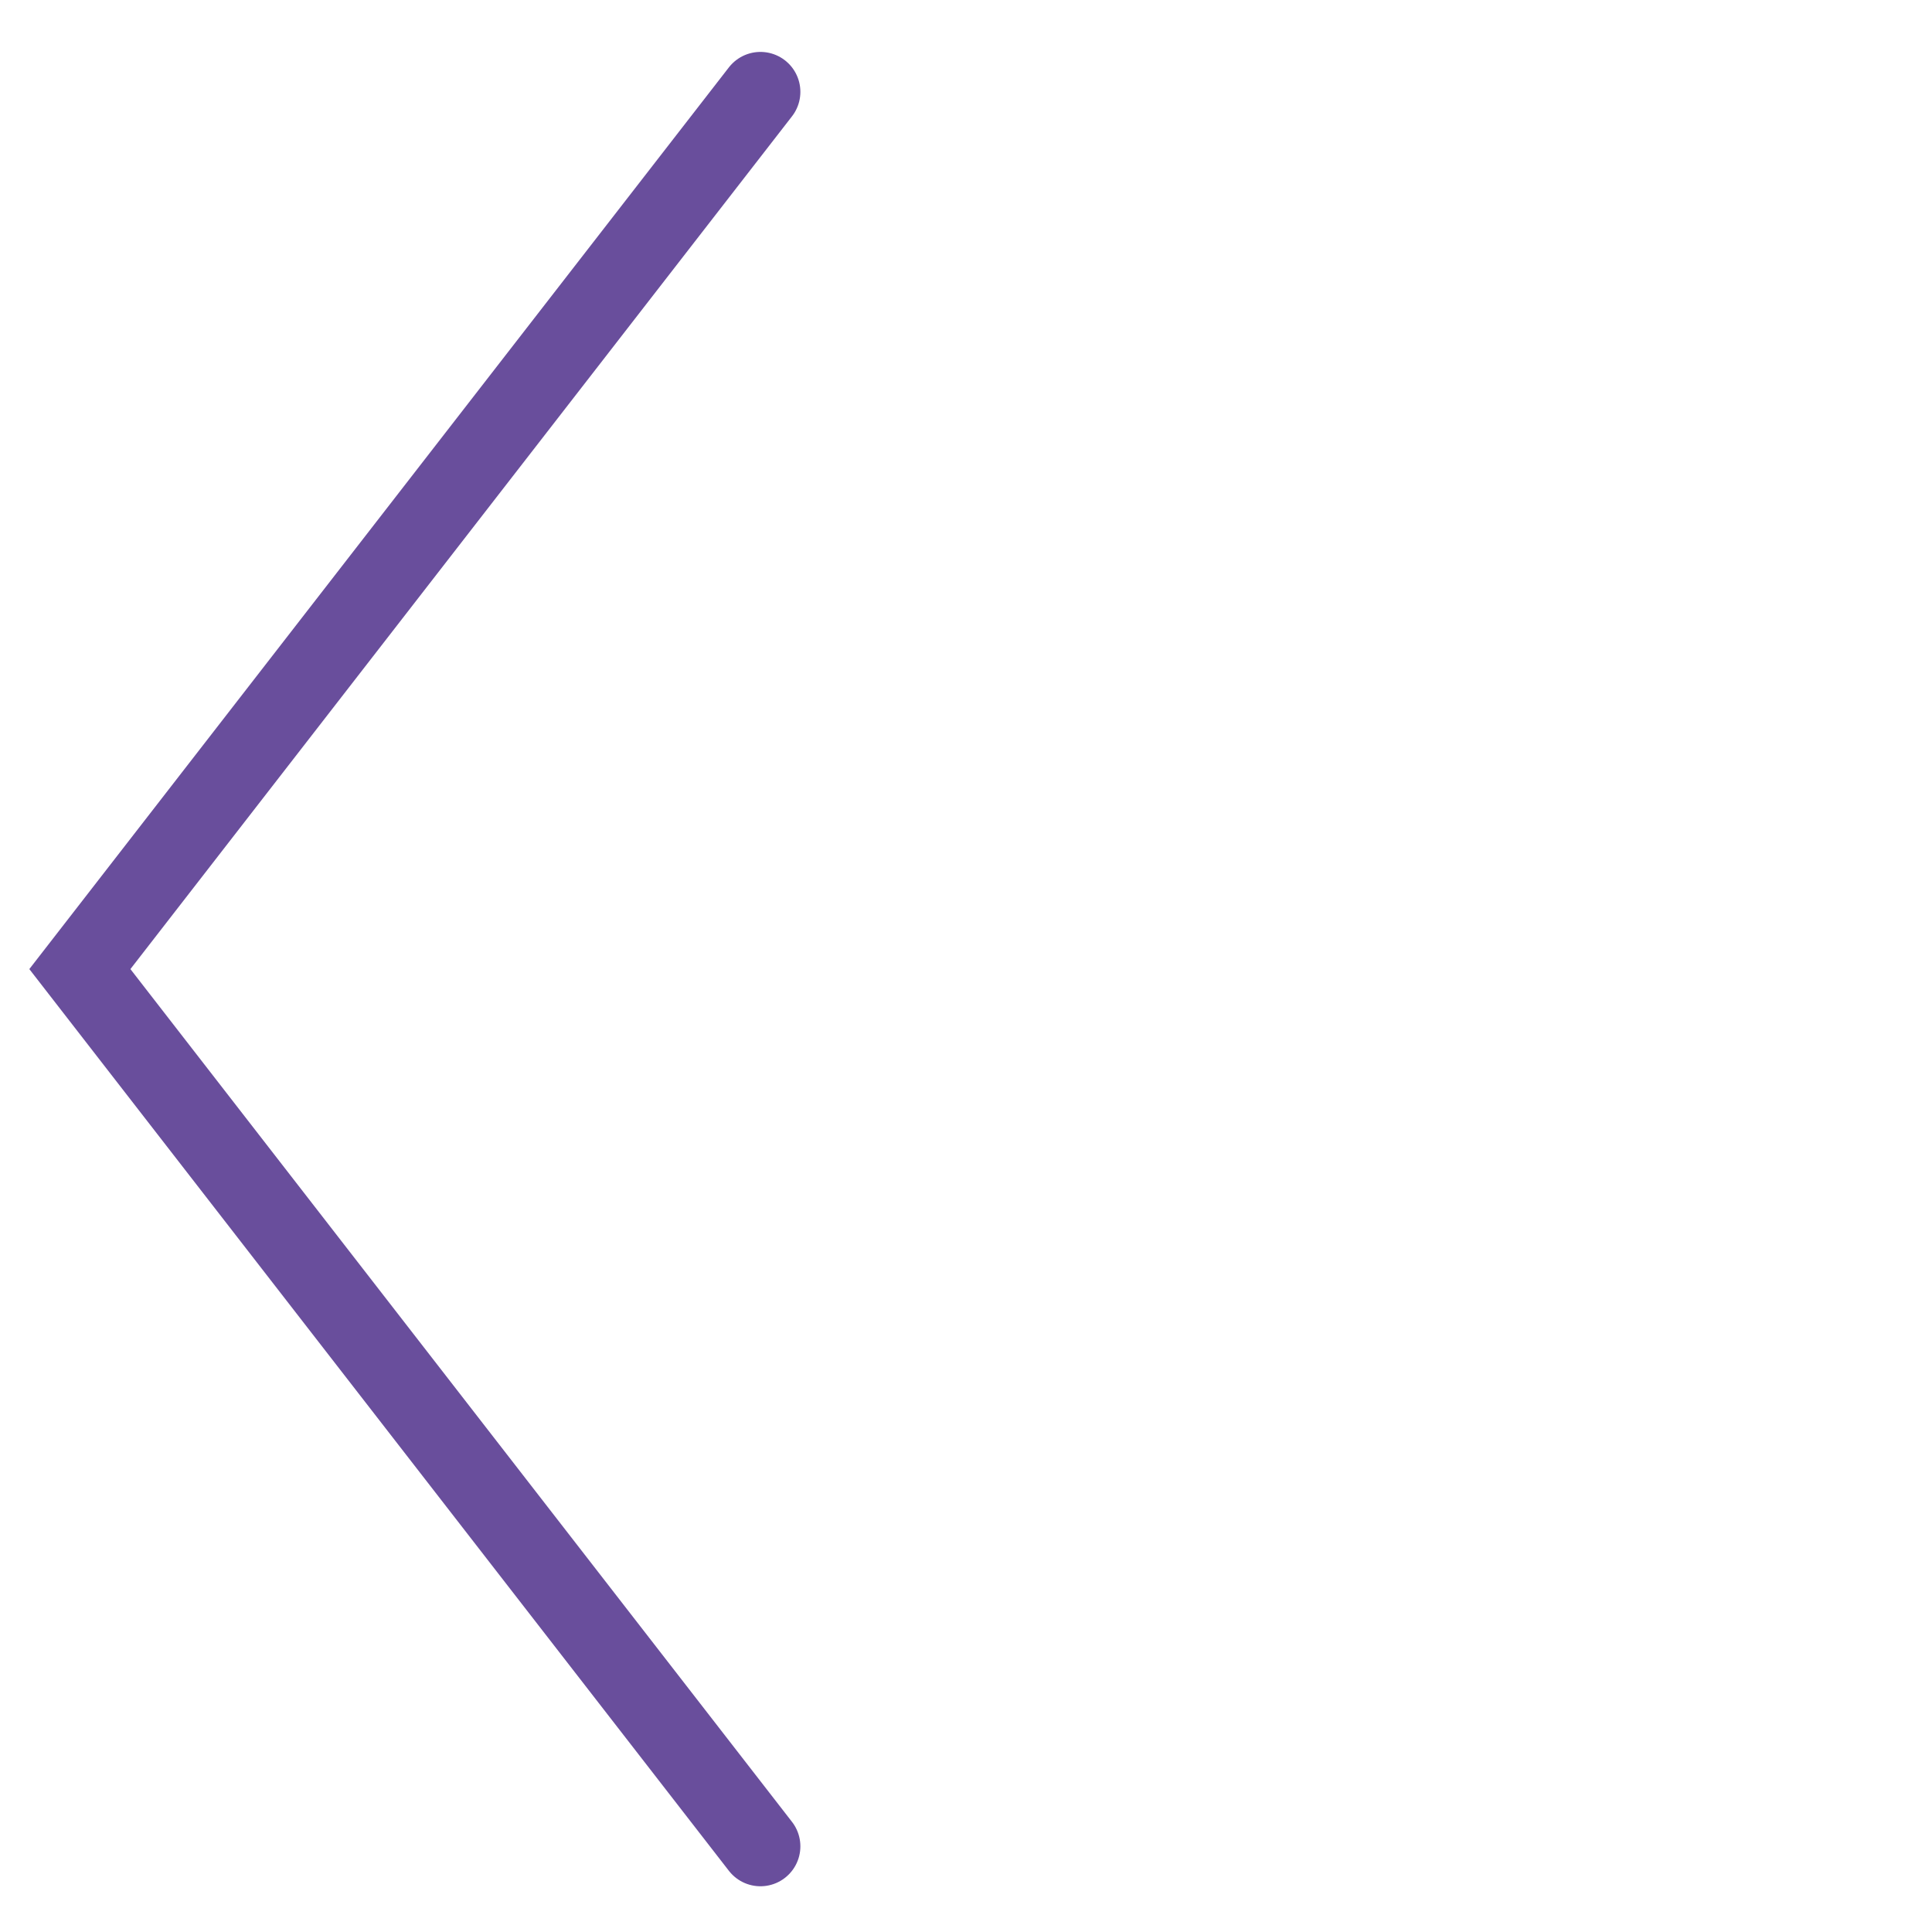
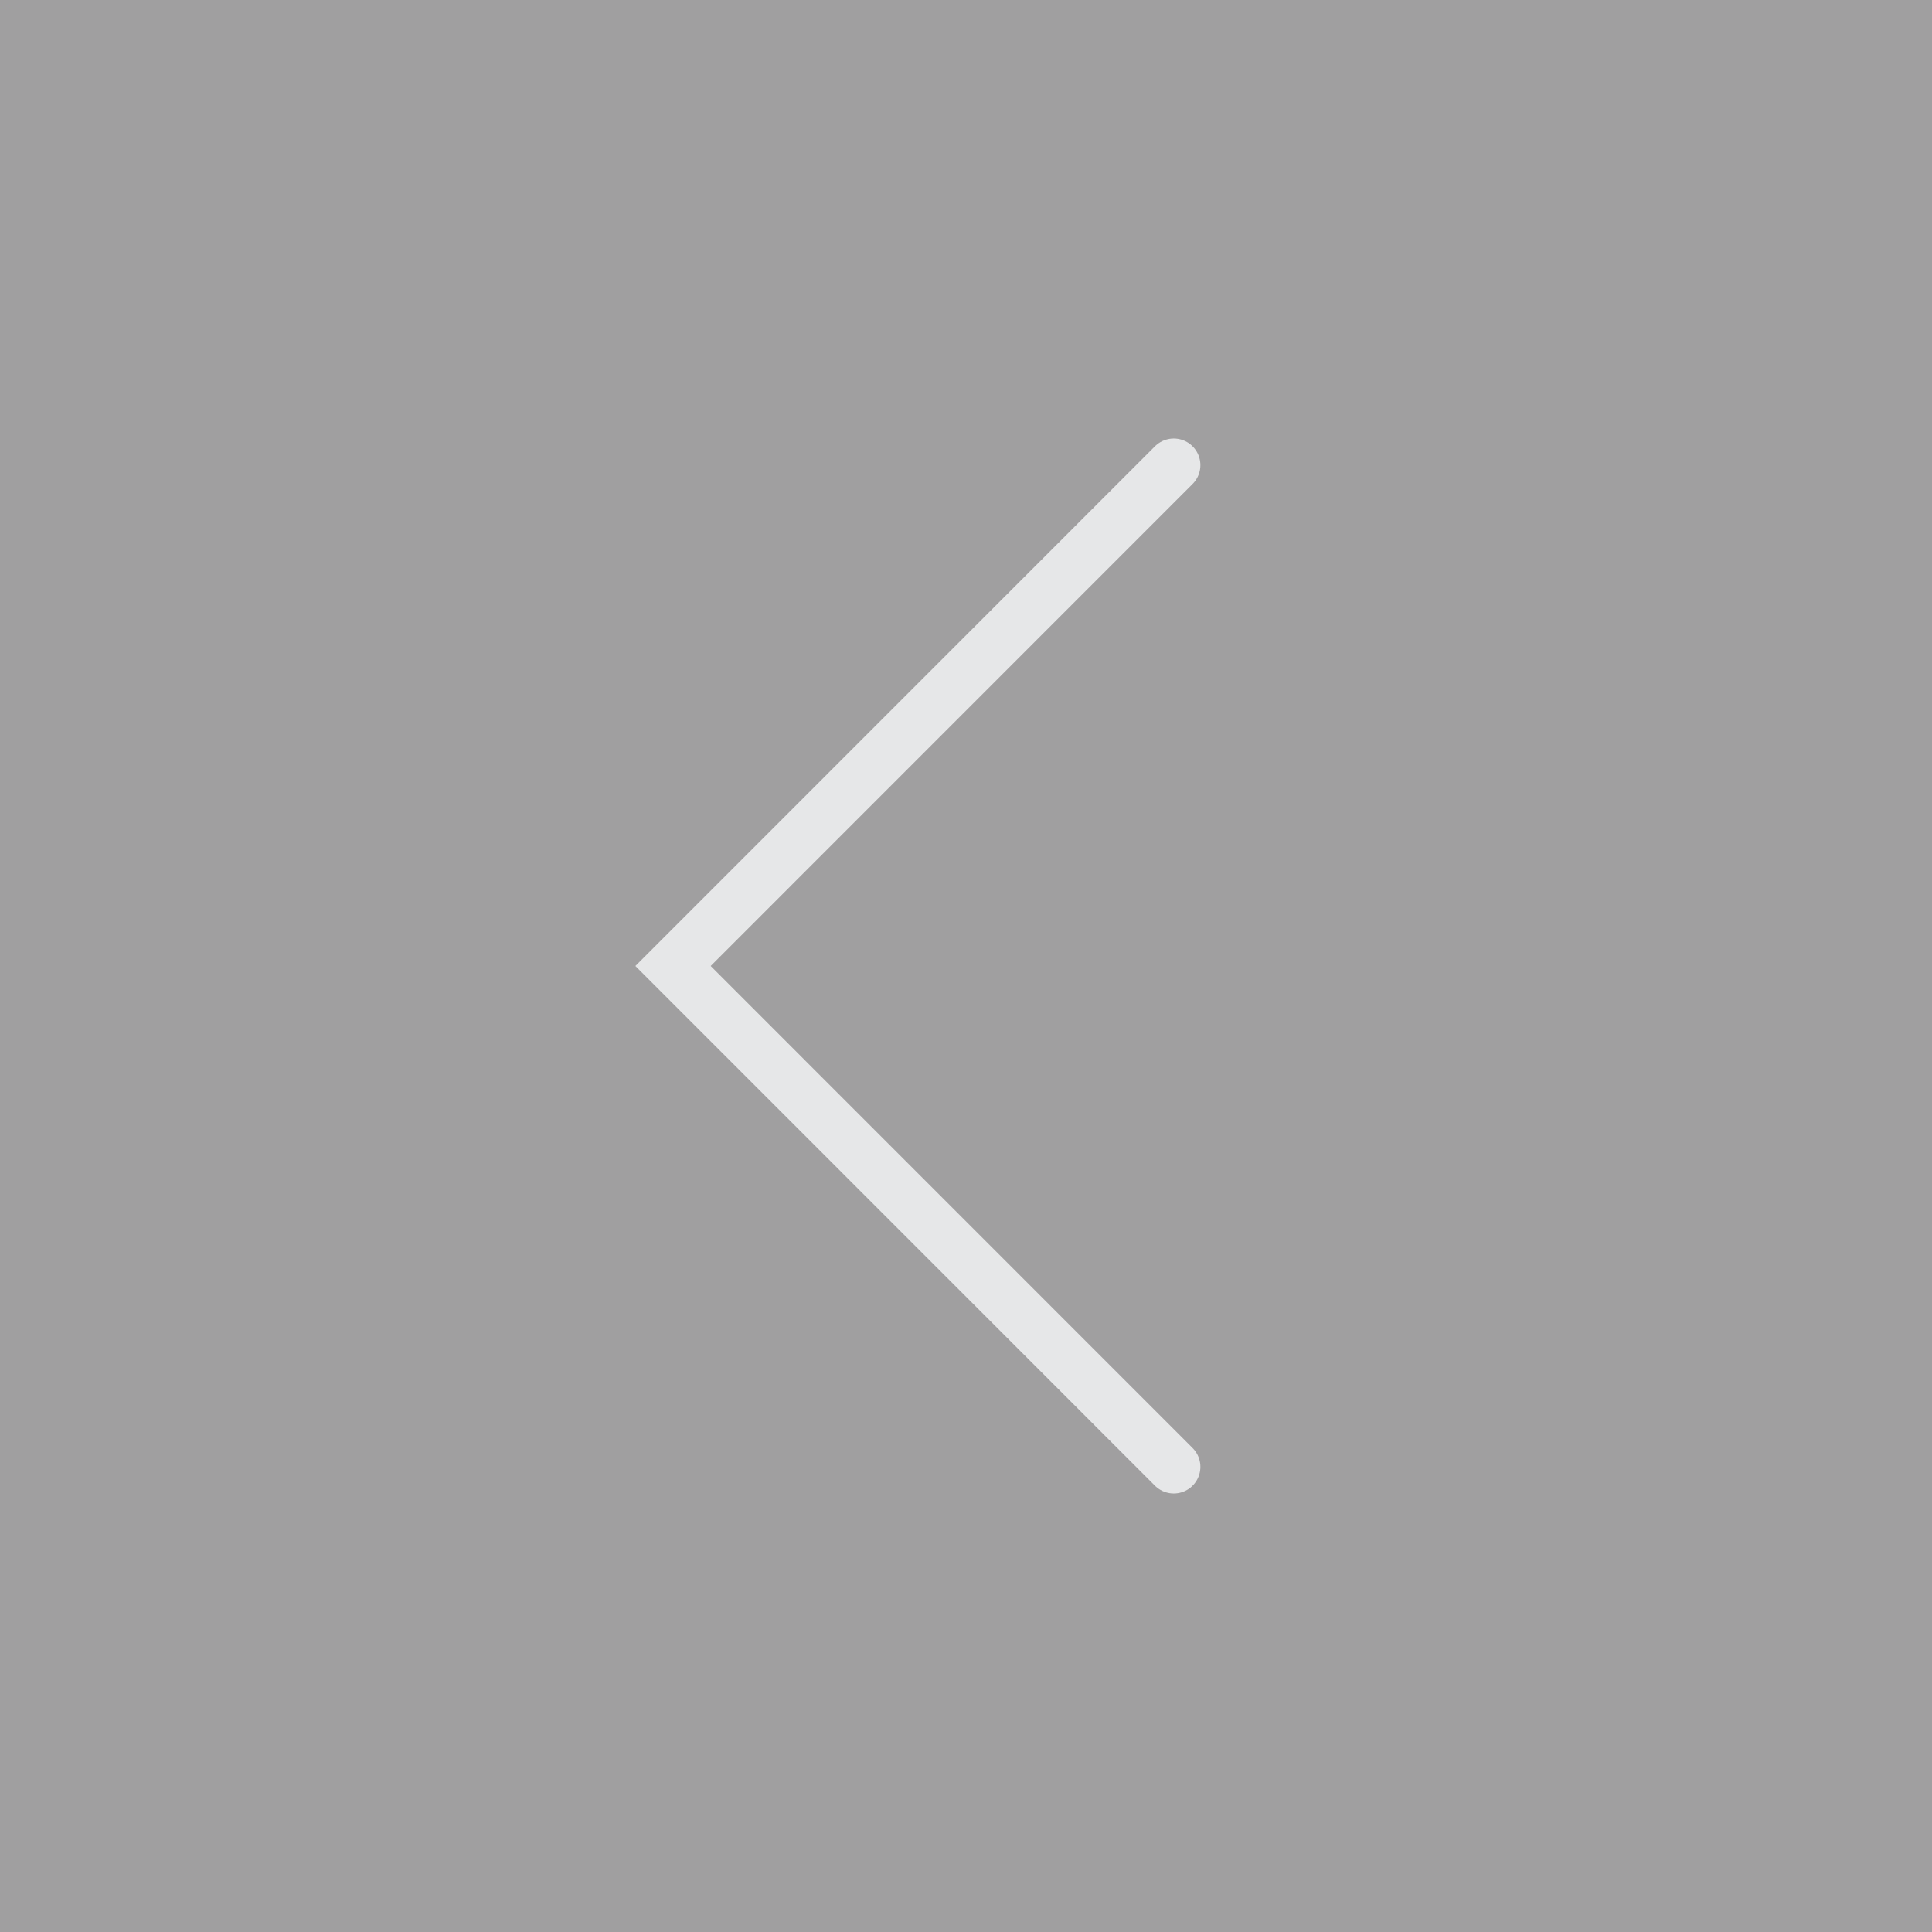
- <svg xmlns="http://www.w3.org/2000/svg" id="Слой_8_копия_" data-name="Слой 8 (копия)" viewBox="0 0 1451.34 1451.34">
+ <svg xmlns="http://www.w3.org/2000/svg" id="Слой_3" data-name="Слой 3" viewBox="0 0 181.42 181.42">
  <defs>
-     <style>.cls-1{fill:none;stroke:#694e9c;stroke-linecap:round;stroke-miterlimit:10;stroke-width:60px;}</style>
+     <style>.cls-1{fill:#414042;opacity:0.5;}.cls-2{fill:none;stroke:#e6e7e8;stroke-linecap:round;stroke-miterlimit:10;stroke-width:5px;}</style>
  </defs>
-   <polyline class="cls-1" points="571.25 69 60 727.99 571.25 1386.98" />
+   <rect class="cls-1" width="181.42" height="181.42" />
+   <polyline class="cls-2" points="110.22 43.68 63.2 90.71 110.22 137.74" />
</svg>
